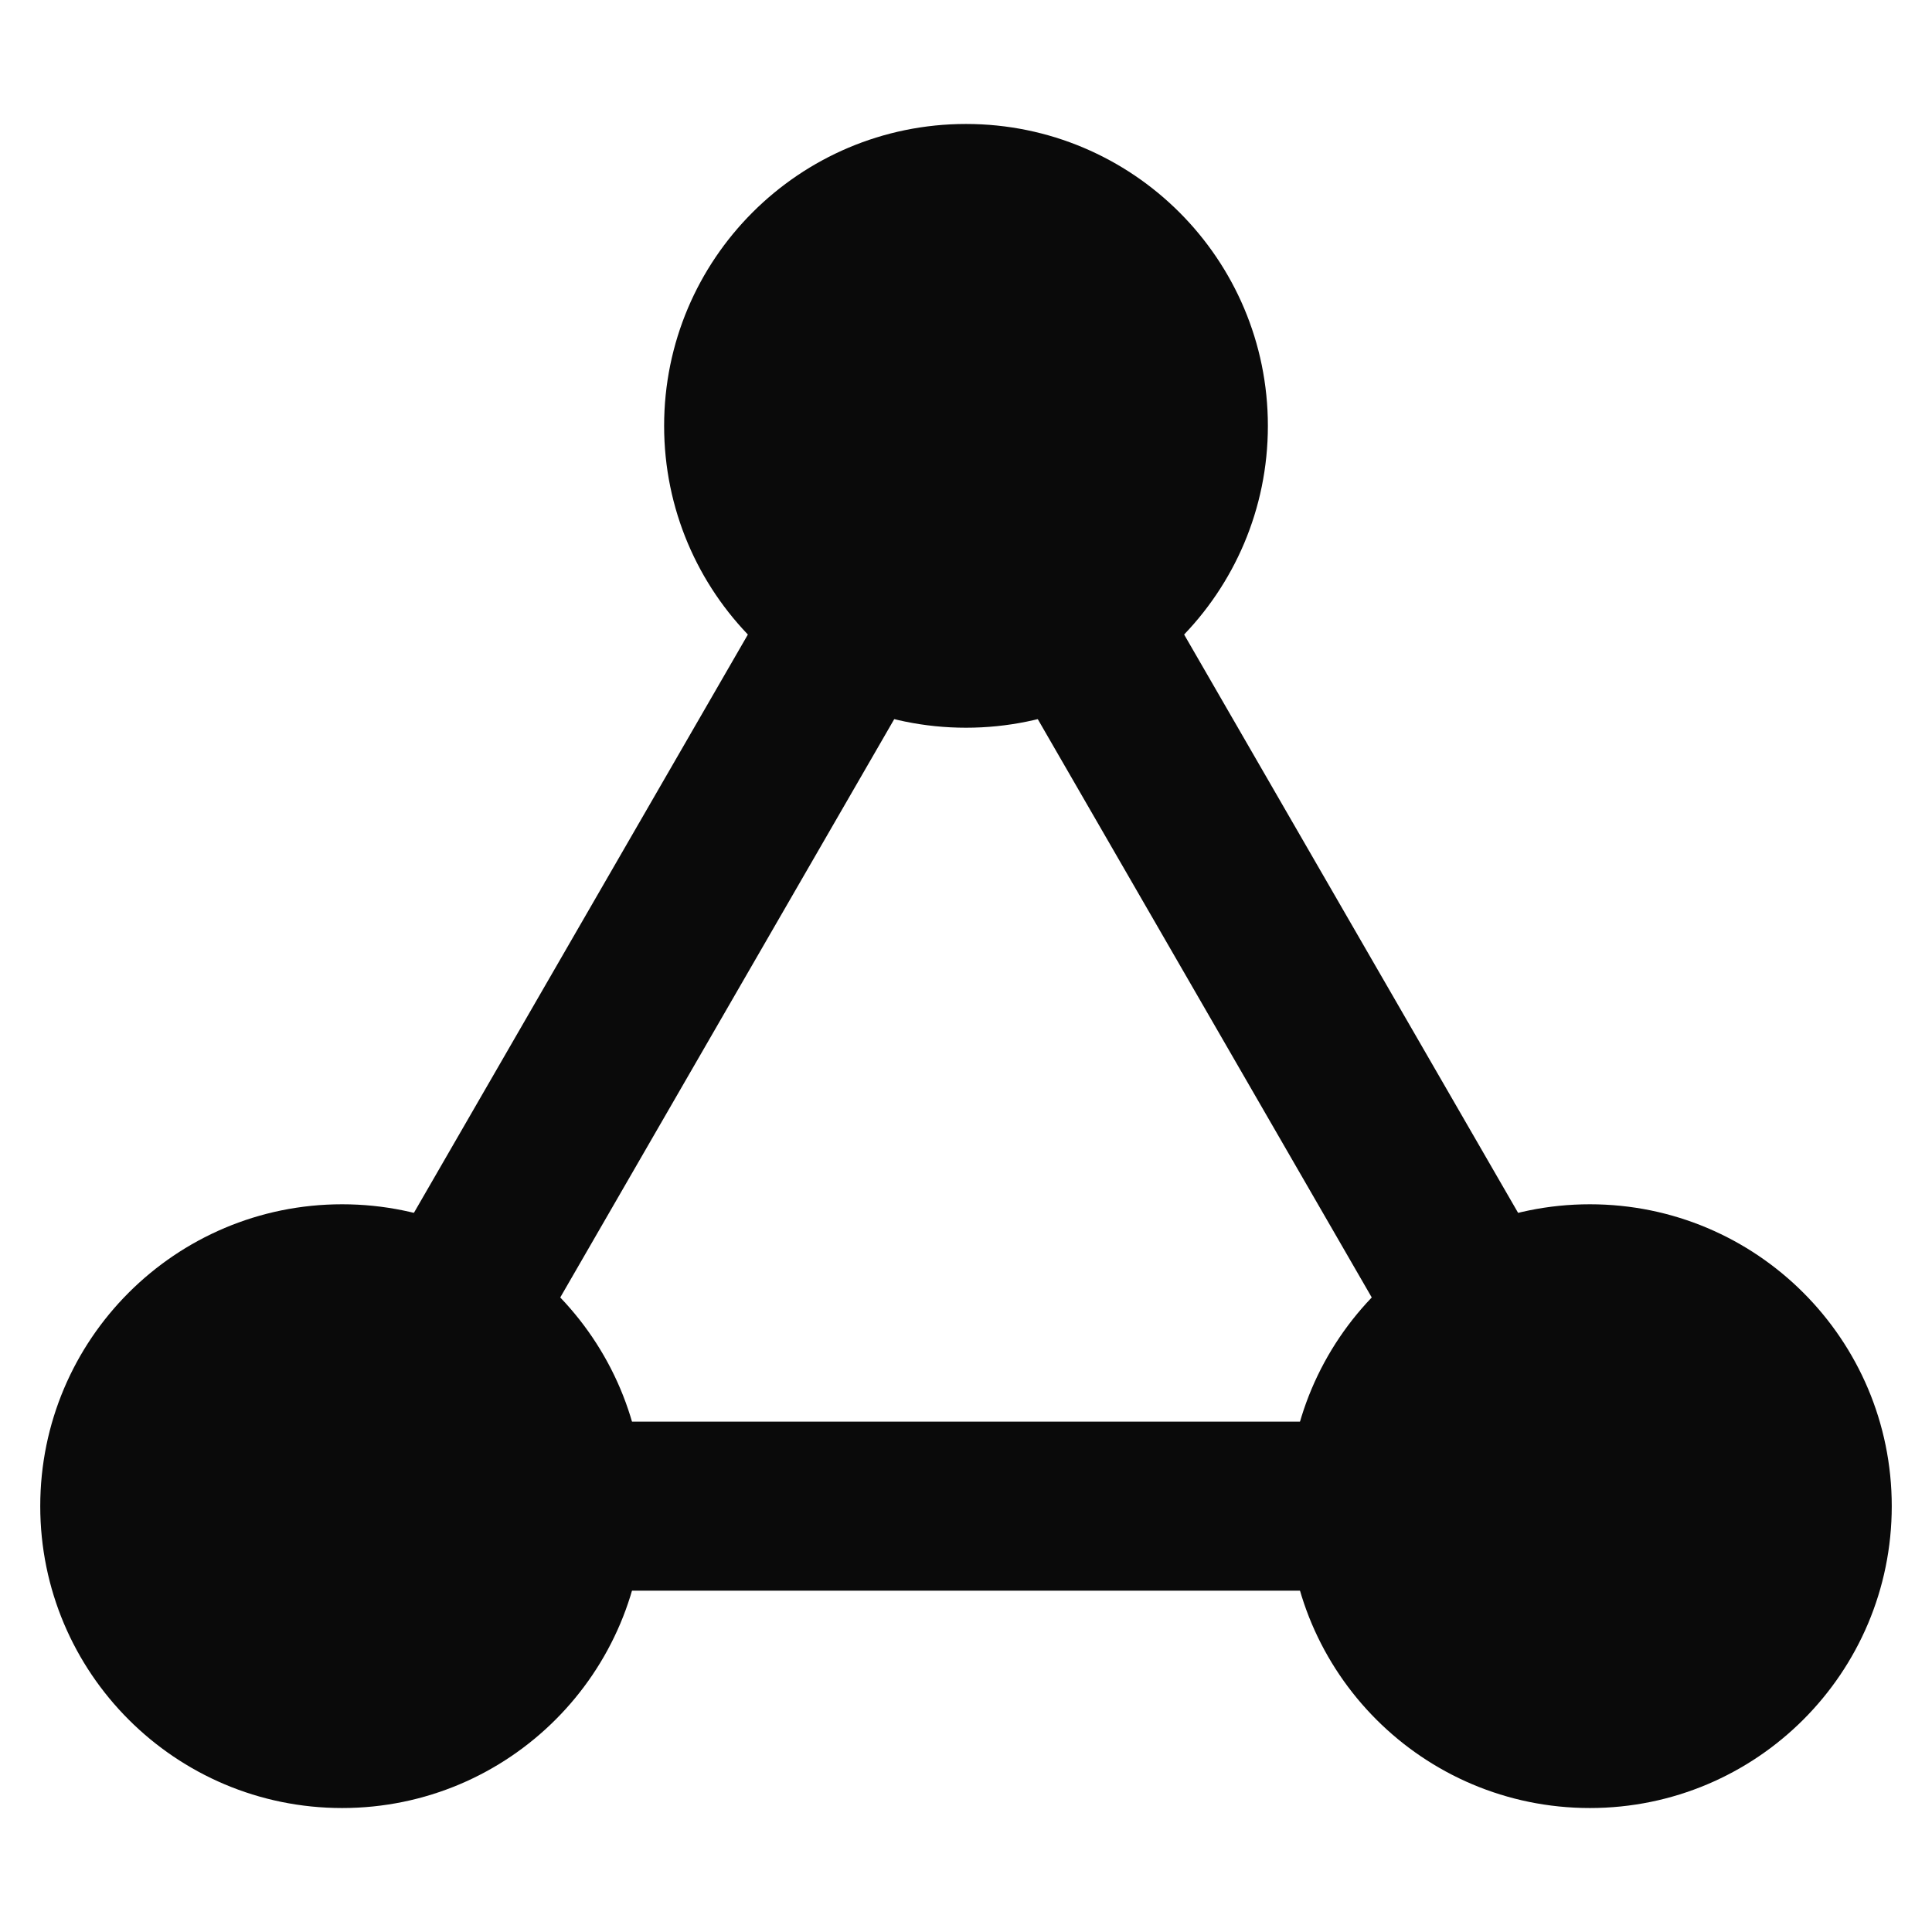
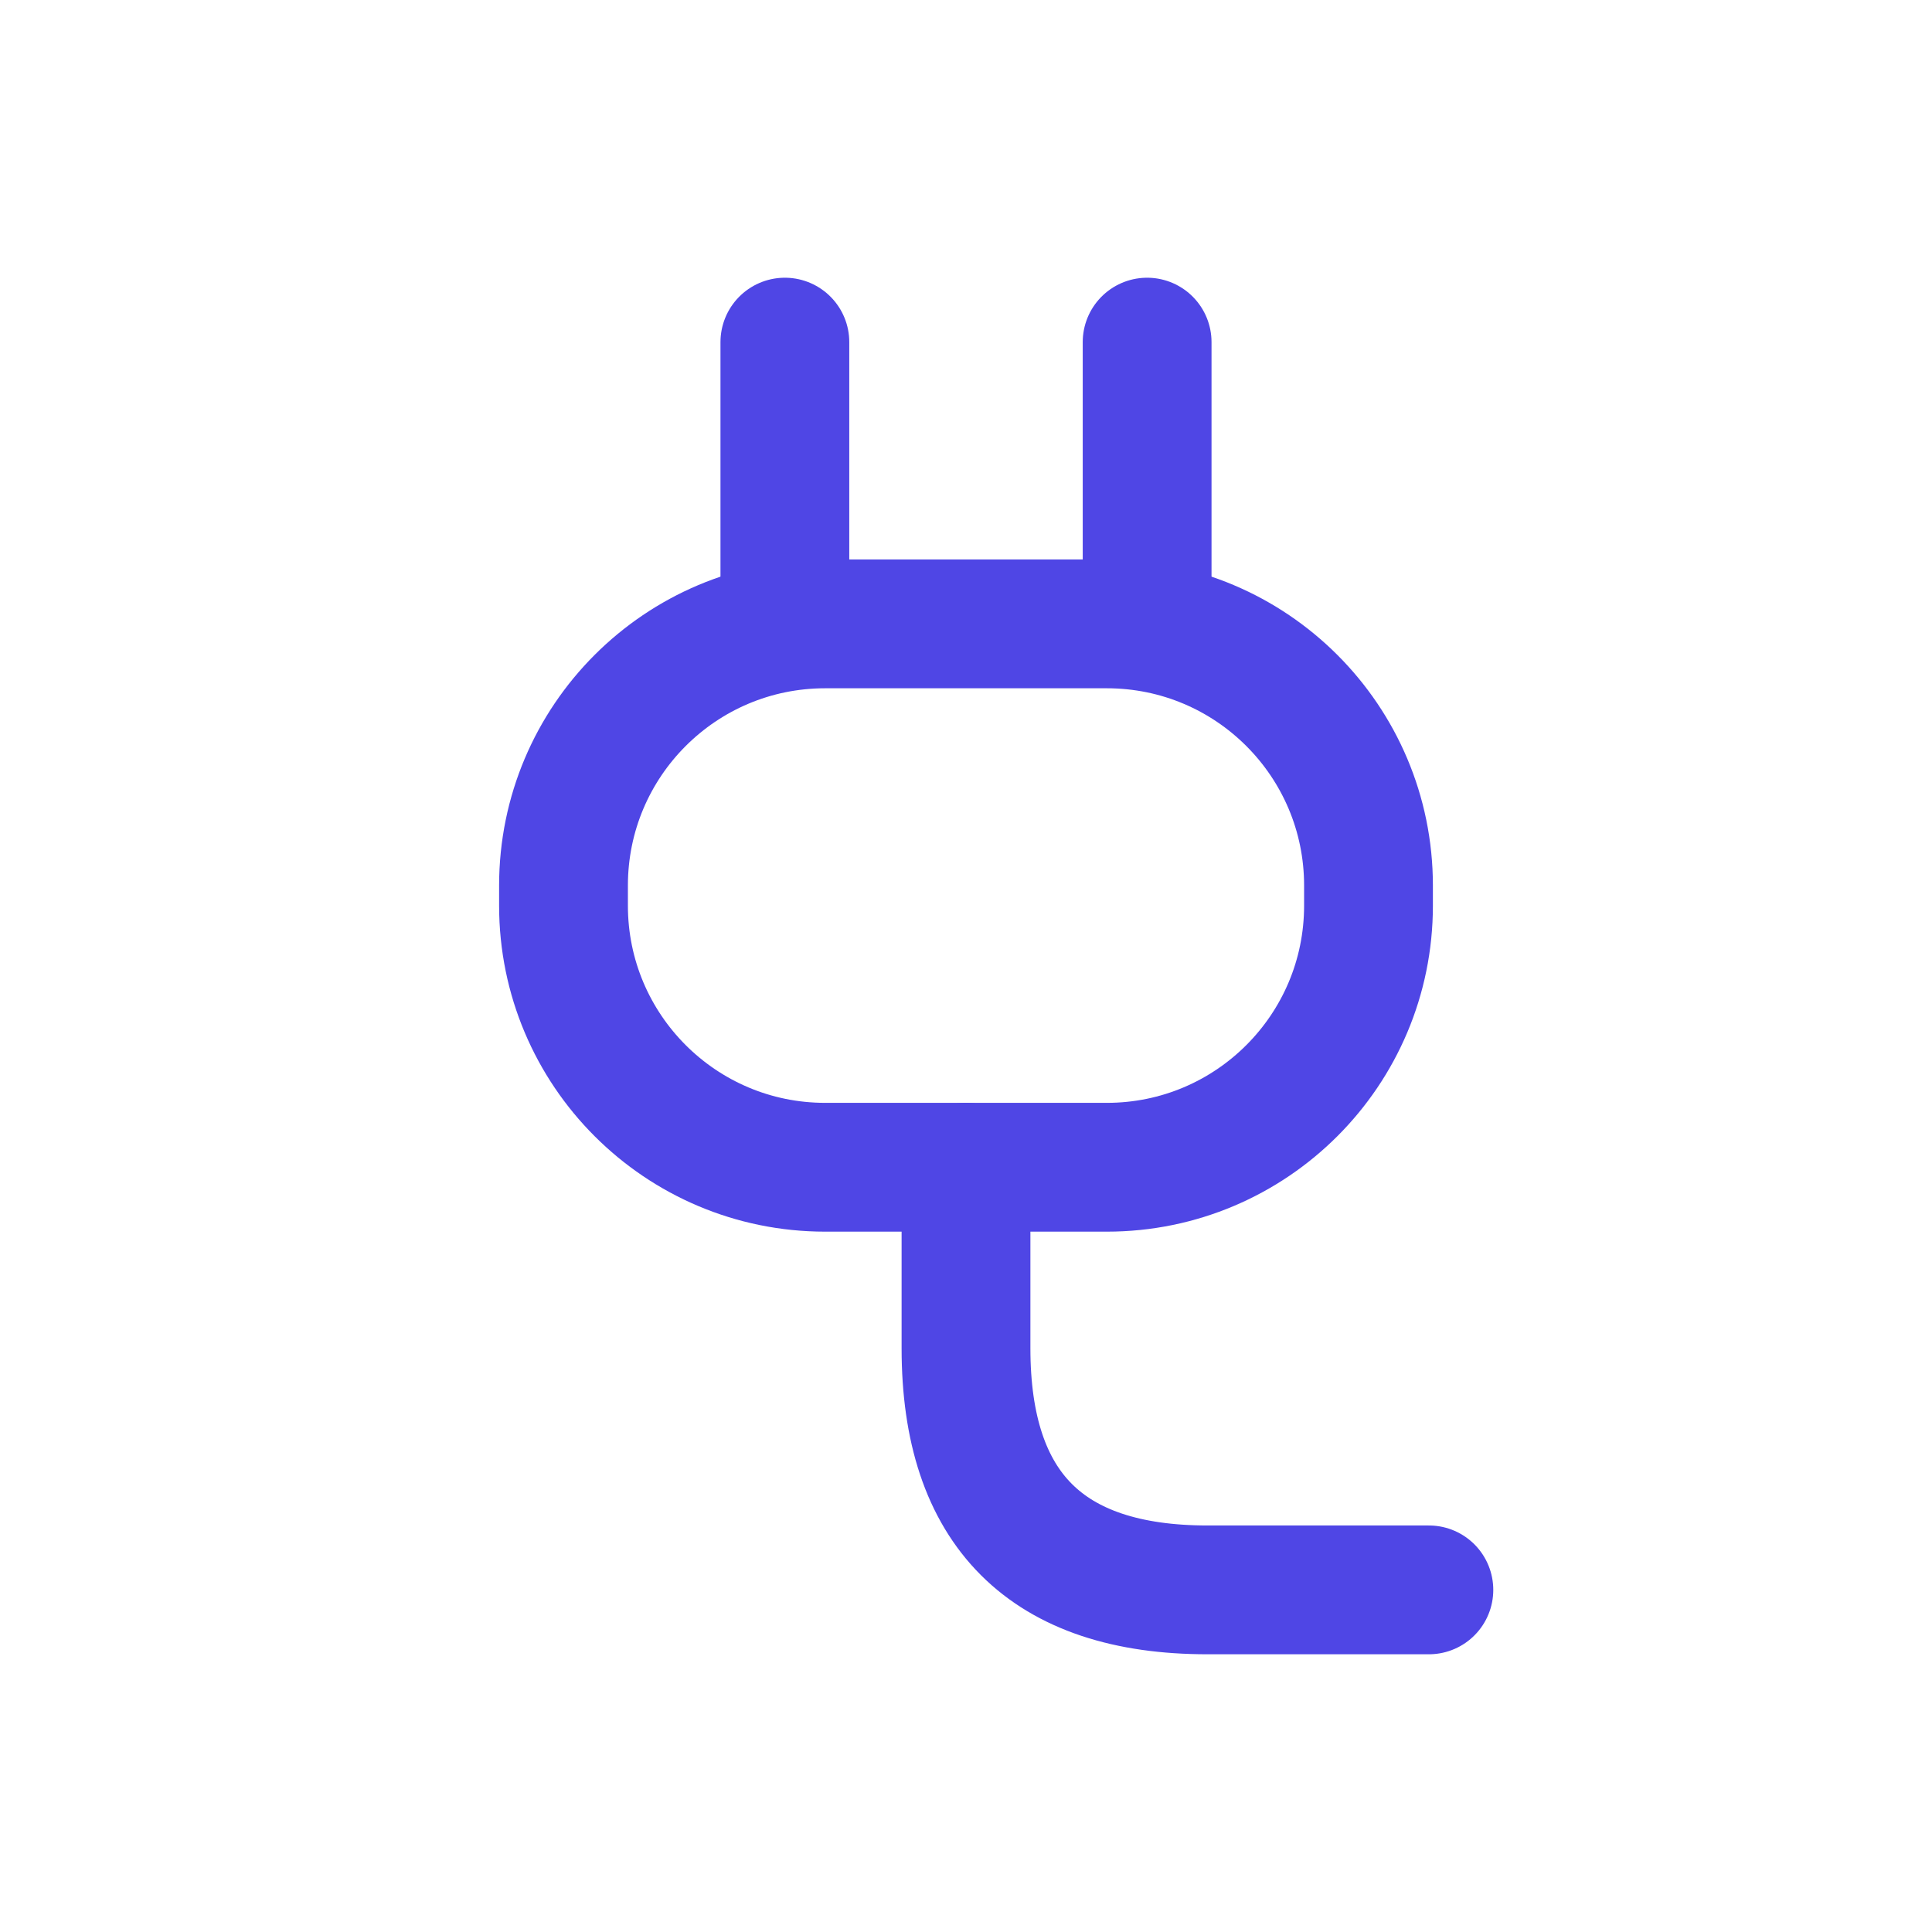
<svg xmlns="http://www.w3.org/2000/svg" fill="none" viewBox="0 0 48 48">
-   <path d="M24 10.58L8.5 37.42L39.5 37.42Z" stroke="#0A0A0A" stroke-linejoin="round" stroke-width="4.2" />
-   <circle cx="24" cy="10.58" fill="#0A0A0A" r="7.5" />
-   <circle cx="8.5" cy="37.42" fill="#0A0A0A" r="7.5" />
-   <circle cx="39.5" cy="37.42" fill="#0A0A0A" r="7.5" />
+   <g fill="none" stroke="#4f46e5" stroke-width="3.2" stroke-linecap="round" stroke-linejoin="round">
+     <path d="M19.5 8.5v7" />
+     <path d="M28.5 8.5v7" />
+     <rect x="14" y="15.5" width="20" height="13.5" rx="6.5" />
+     <path d="M24 29v4.5q0 6 6 6h5.5" />
+   </g>
</svg>
